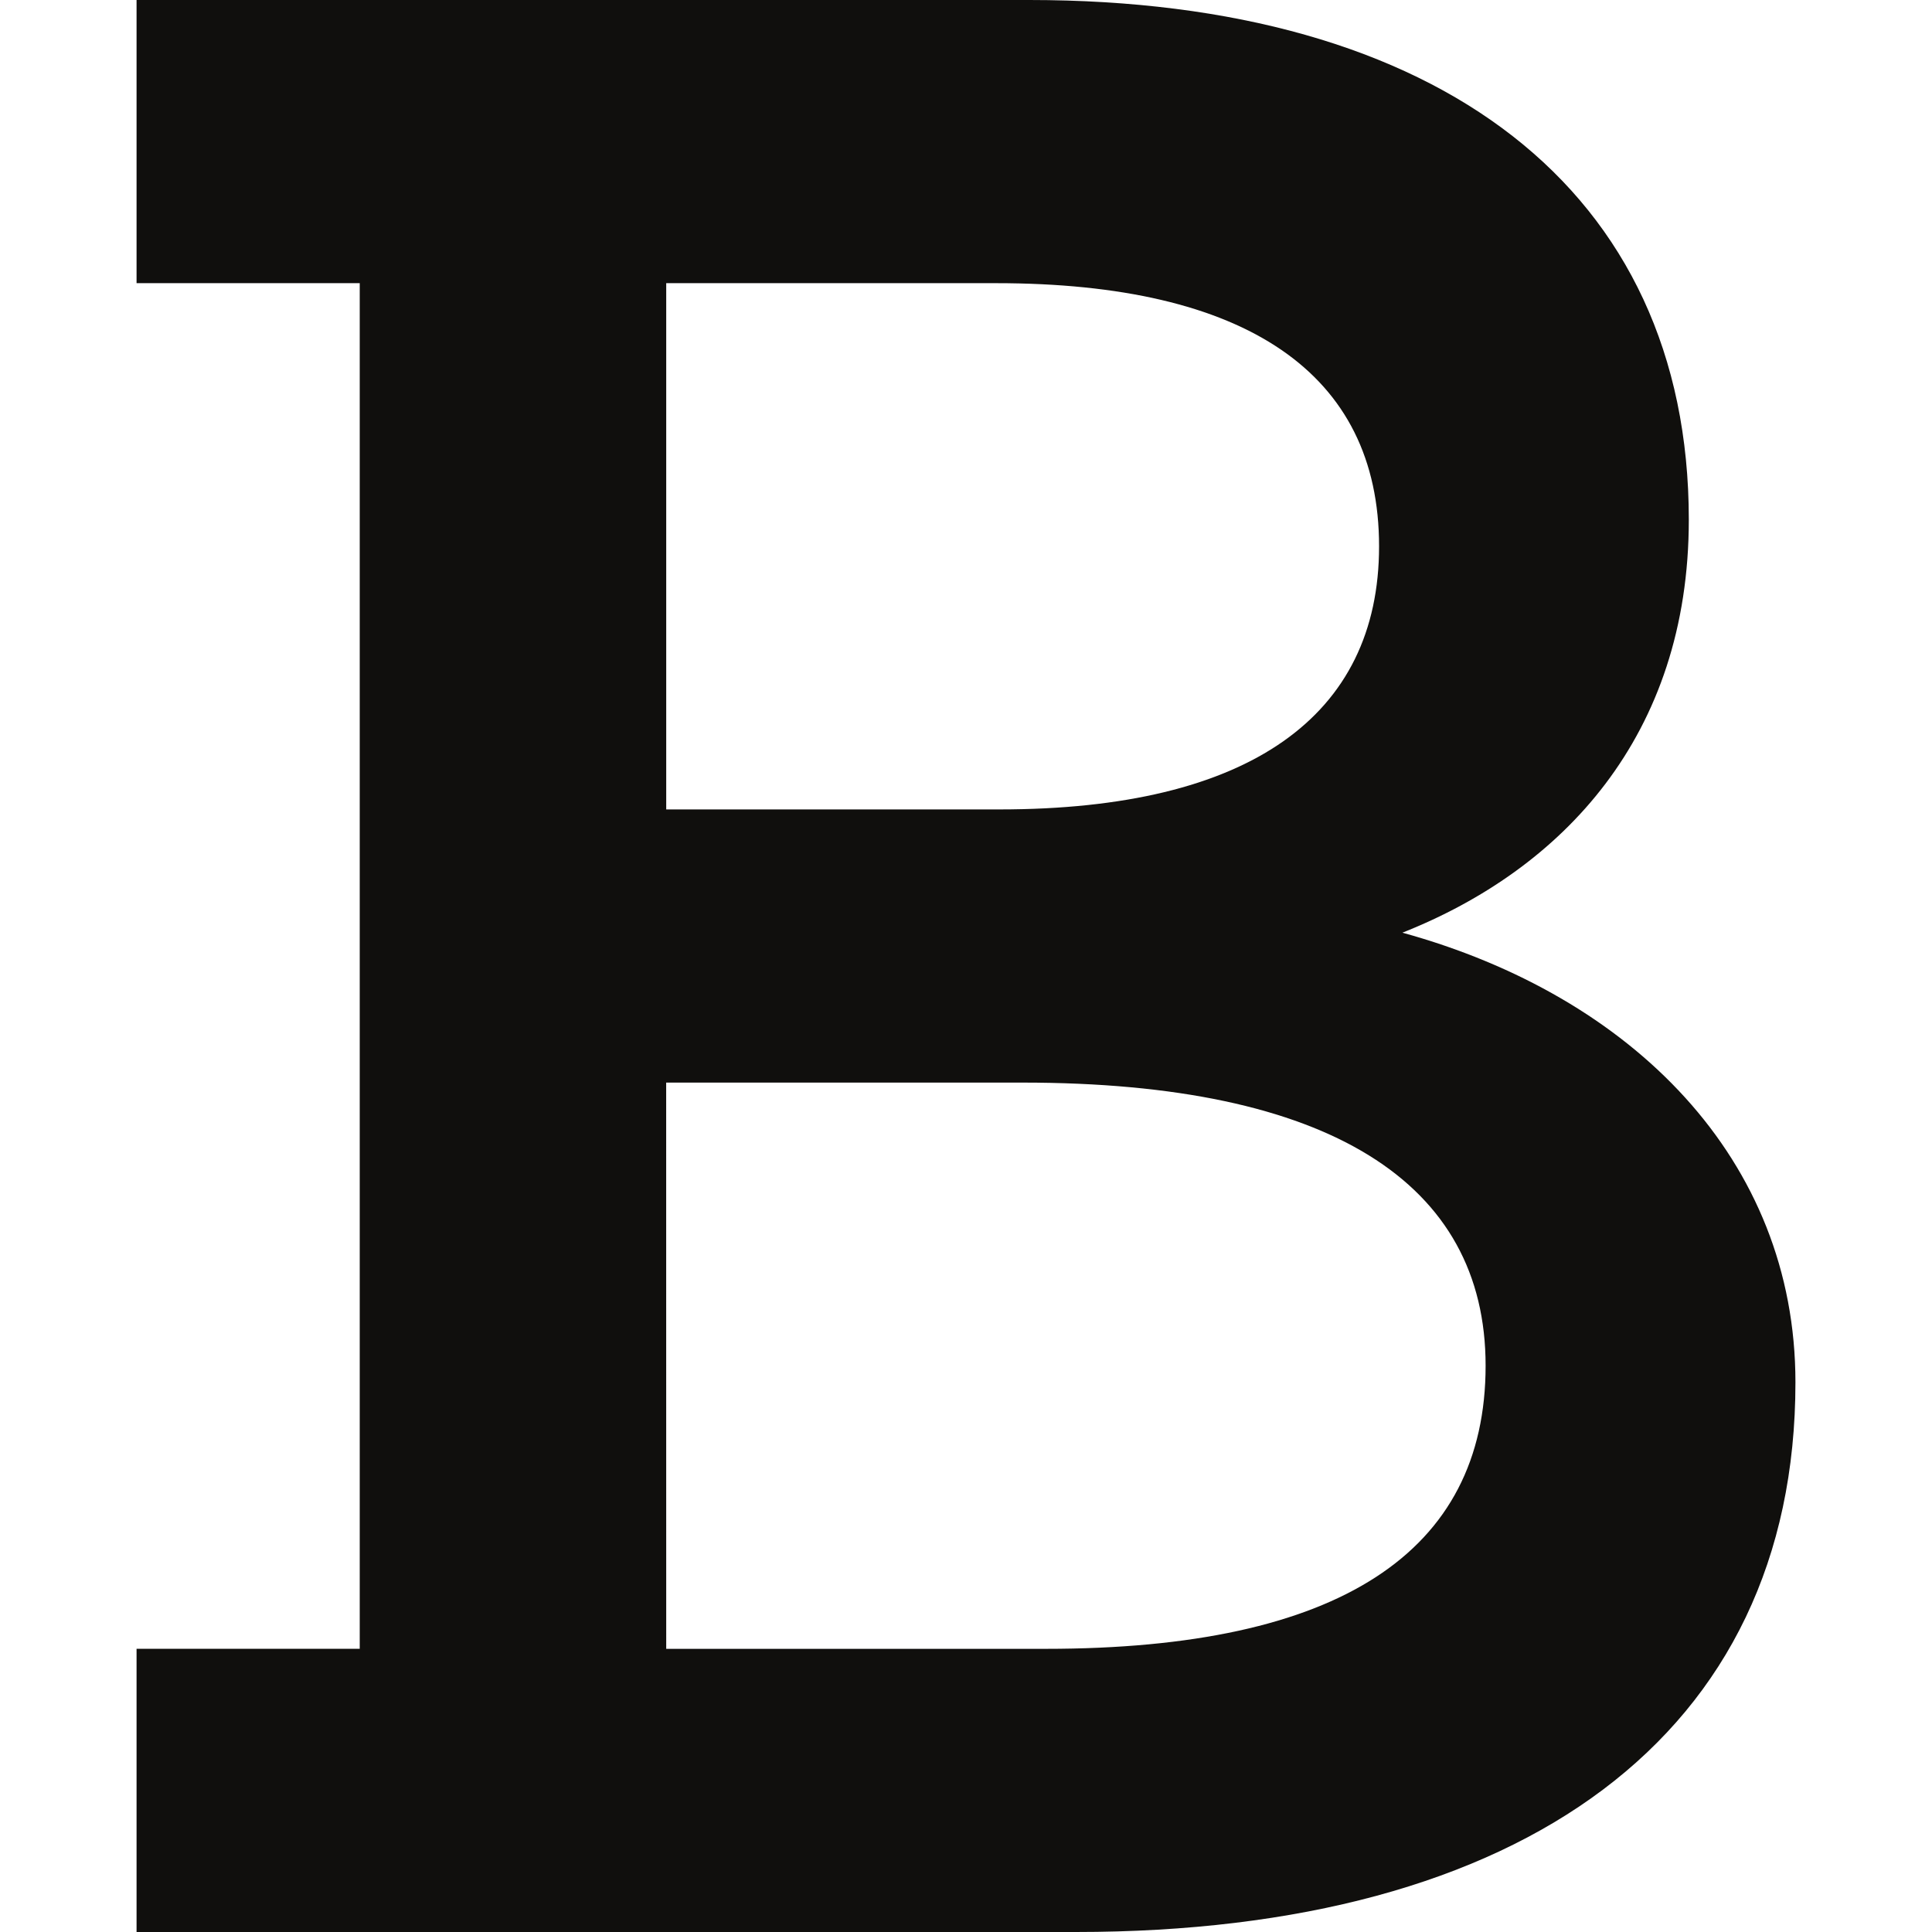
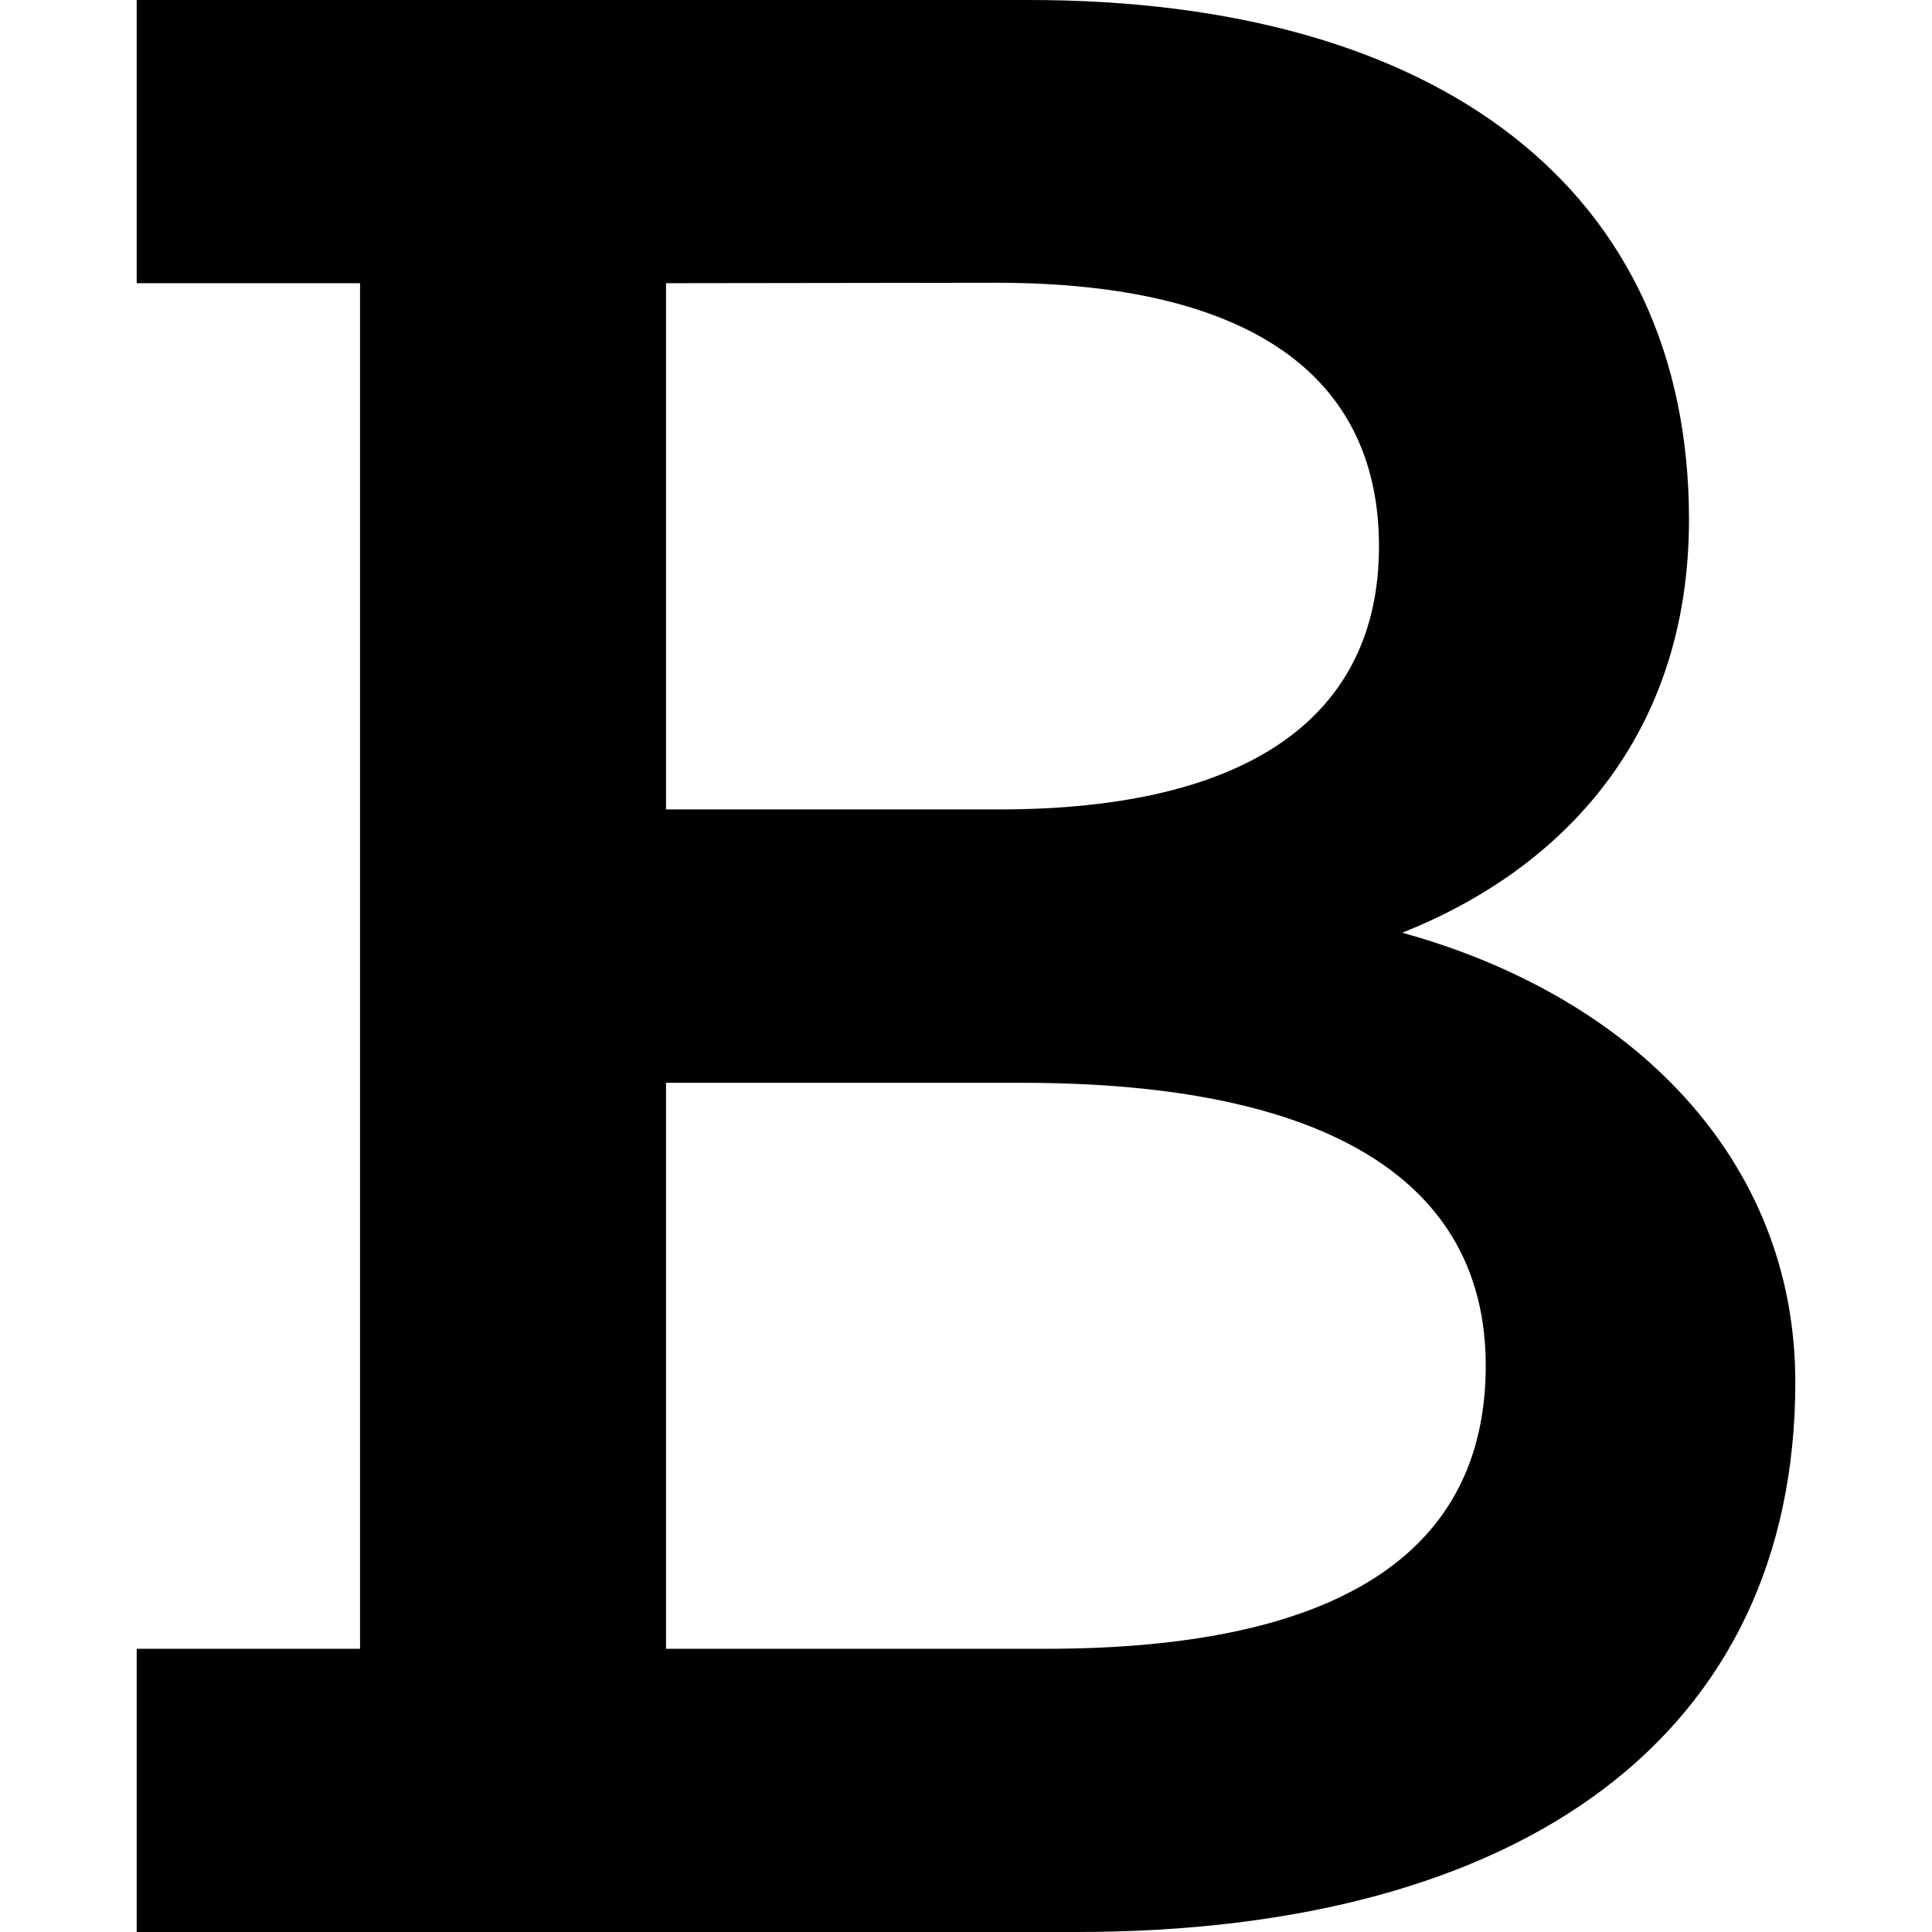
- <svg xmlns="http://www.w3.org/2000/svg" width="43.25" height="43.25">
-   <path d="M14.914 36.911h8.5c6.562 0 9.843-2.163 9.843-6.339 0-4.1-3.504-6.337-10.364-6.337h-7.98zm0-30.572V18.12h7.458c5.592 0 8.5-2.088 8.5-5.89 0-3.878-2.983-5.891-8.575-5.891zM3.057 43.25v-6.34h4.996V6.339H3.057V0h19.985c9.172 0 14.764 4.25 14.764 11.633 0 4.847-2.833 7.83-6.412 9.246 5.145 1.417 8.799 5.071 8.799 10.066 0 7.904-6.115 12.305-16.107 12.305H3.058" fill="#100f0d" />
+ <svg xmlns="http://www.w3.org/2000/svg" viewBox="0 0 43.25 43.25">
+   <path d="M14.91 36.91h8.5c6.57 0 9.85-2.16 9.85-6.34 0-4.1-3.5-6.33-10.37-6.33h-7.98zm0-30.57v11.78h7.46c5.6 0 8.5-2.09 8.5-5.89 0-3.88-2.98-5.9-8.57-5.9zM3.06 43.25v-6.34h5V6.34h-5V0h19.98c9.17 0 14.77 4.25 14.77 11.63 0 4.85-2.84 7.83-6.42 9.25 5.15 1.42 8.8 5.07 8.8 10.06 0 7.9-6.11 12.31-16.1 12.31H3.06" />
</svg>
